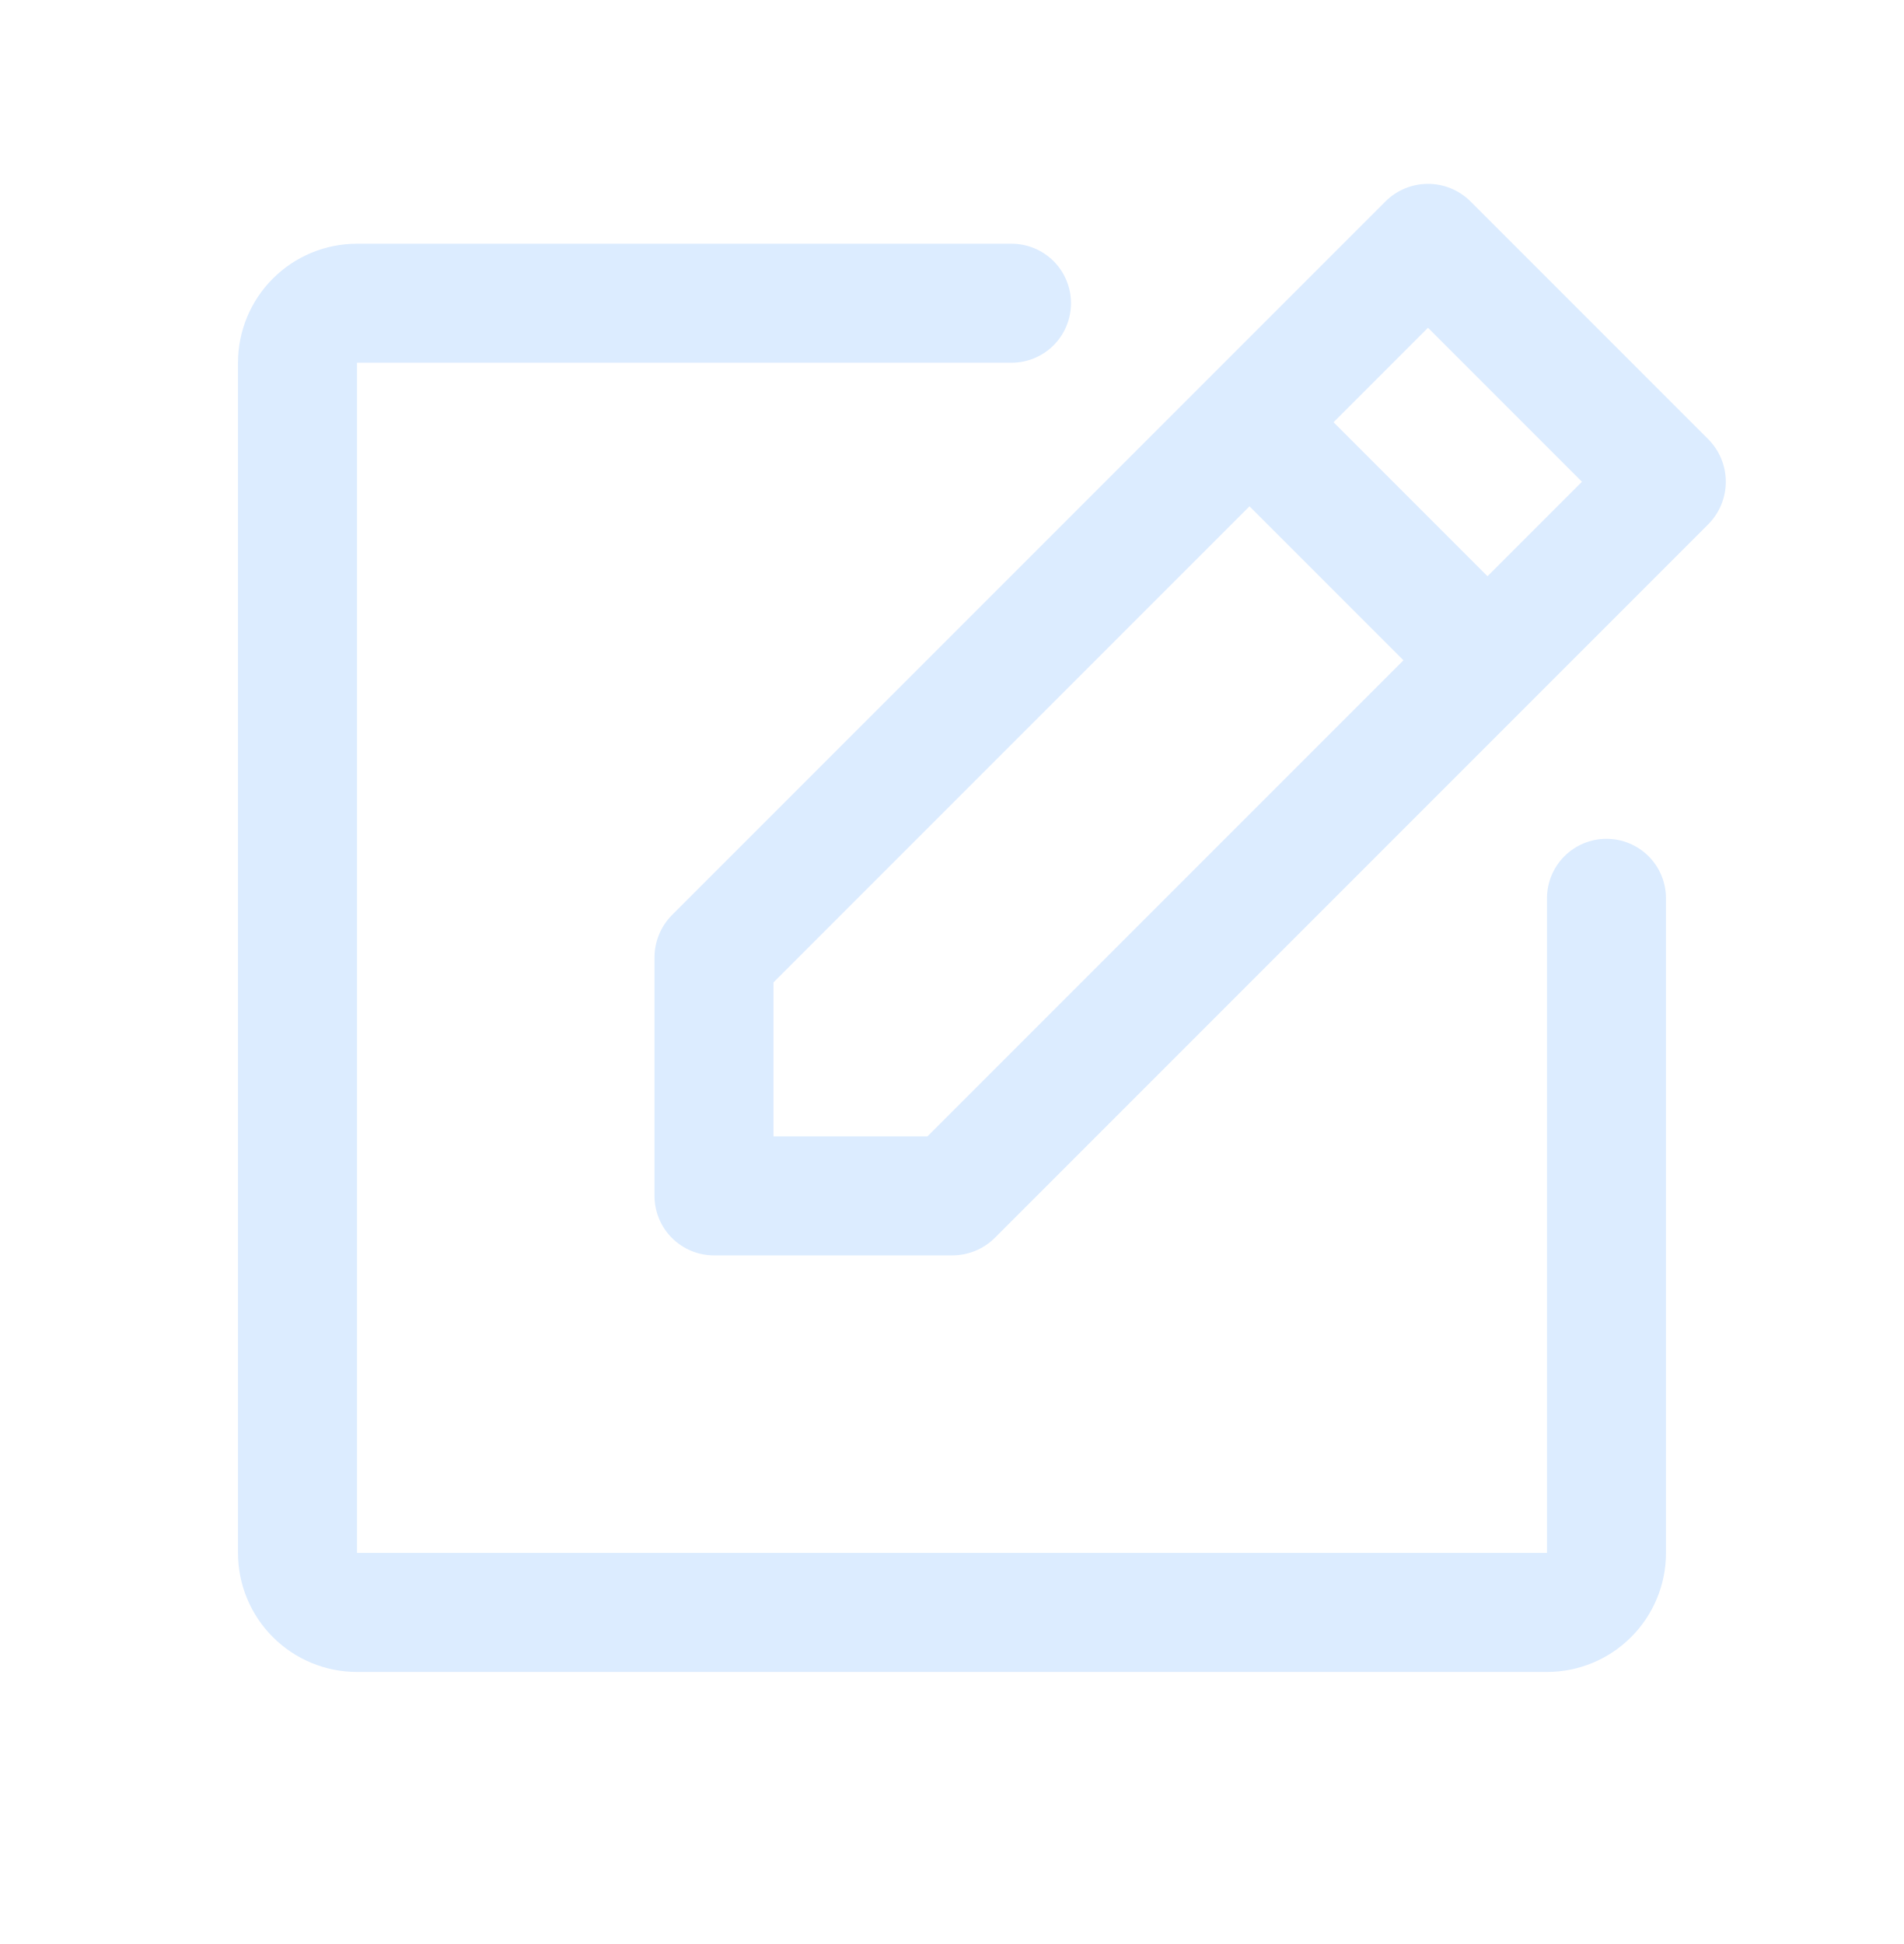
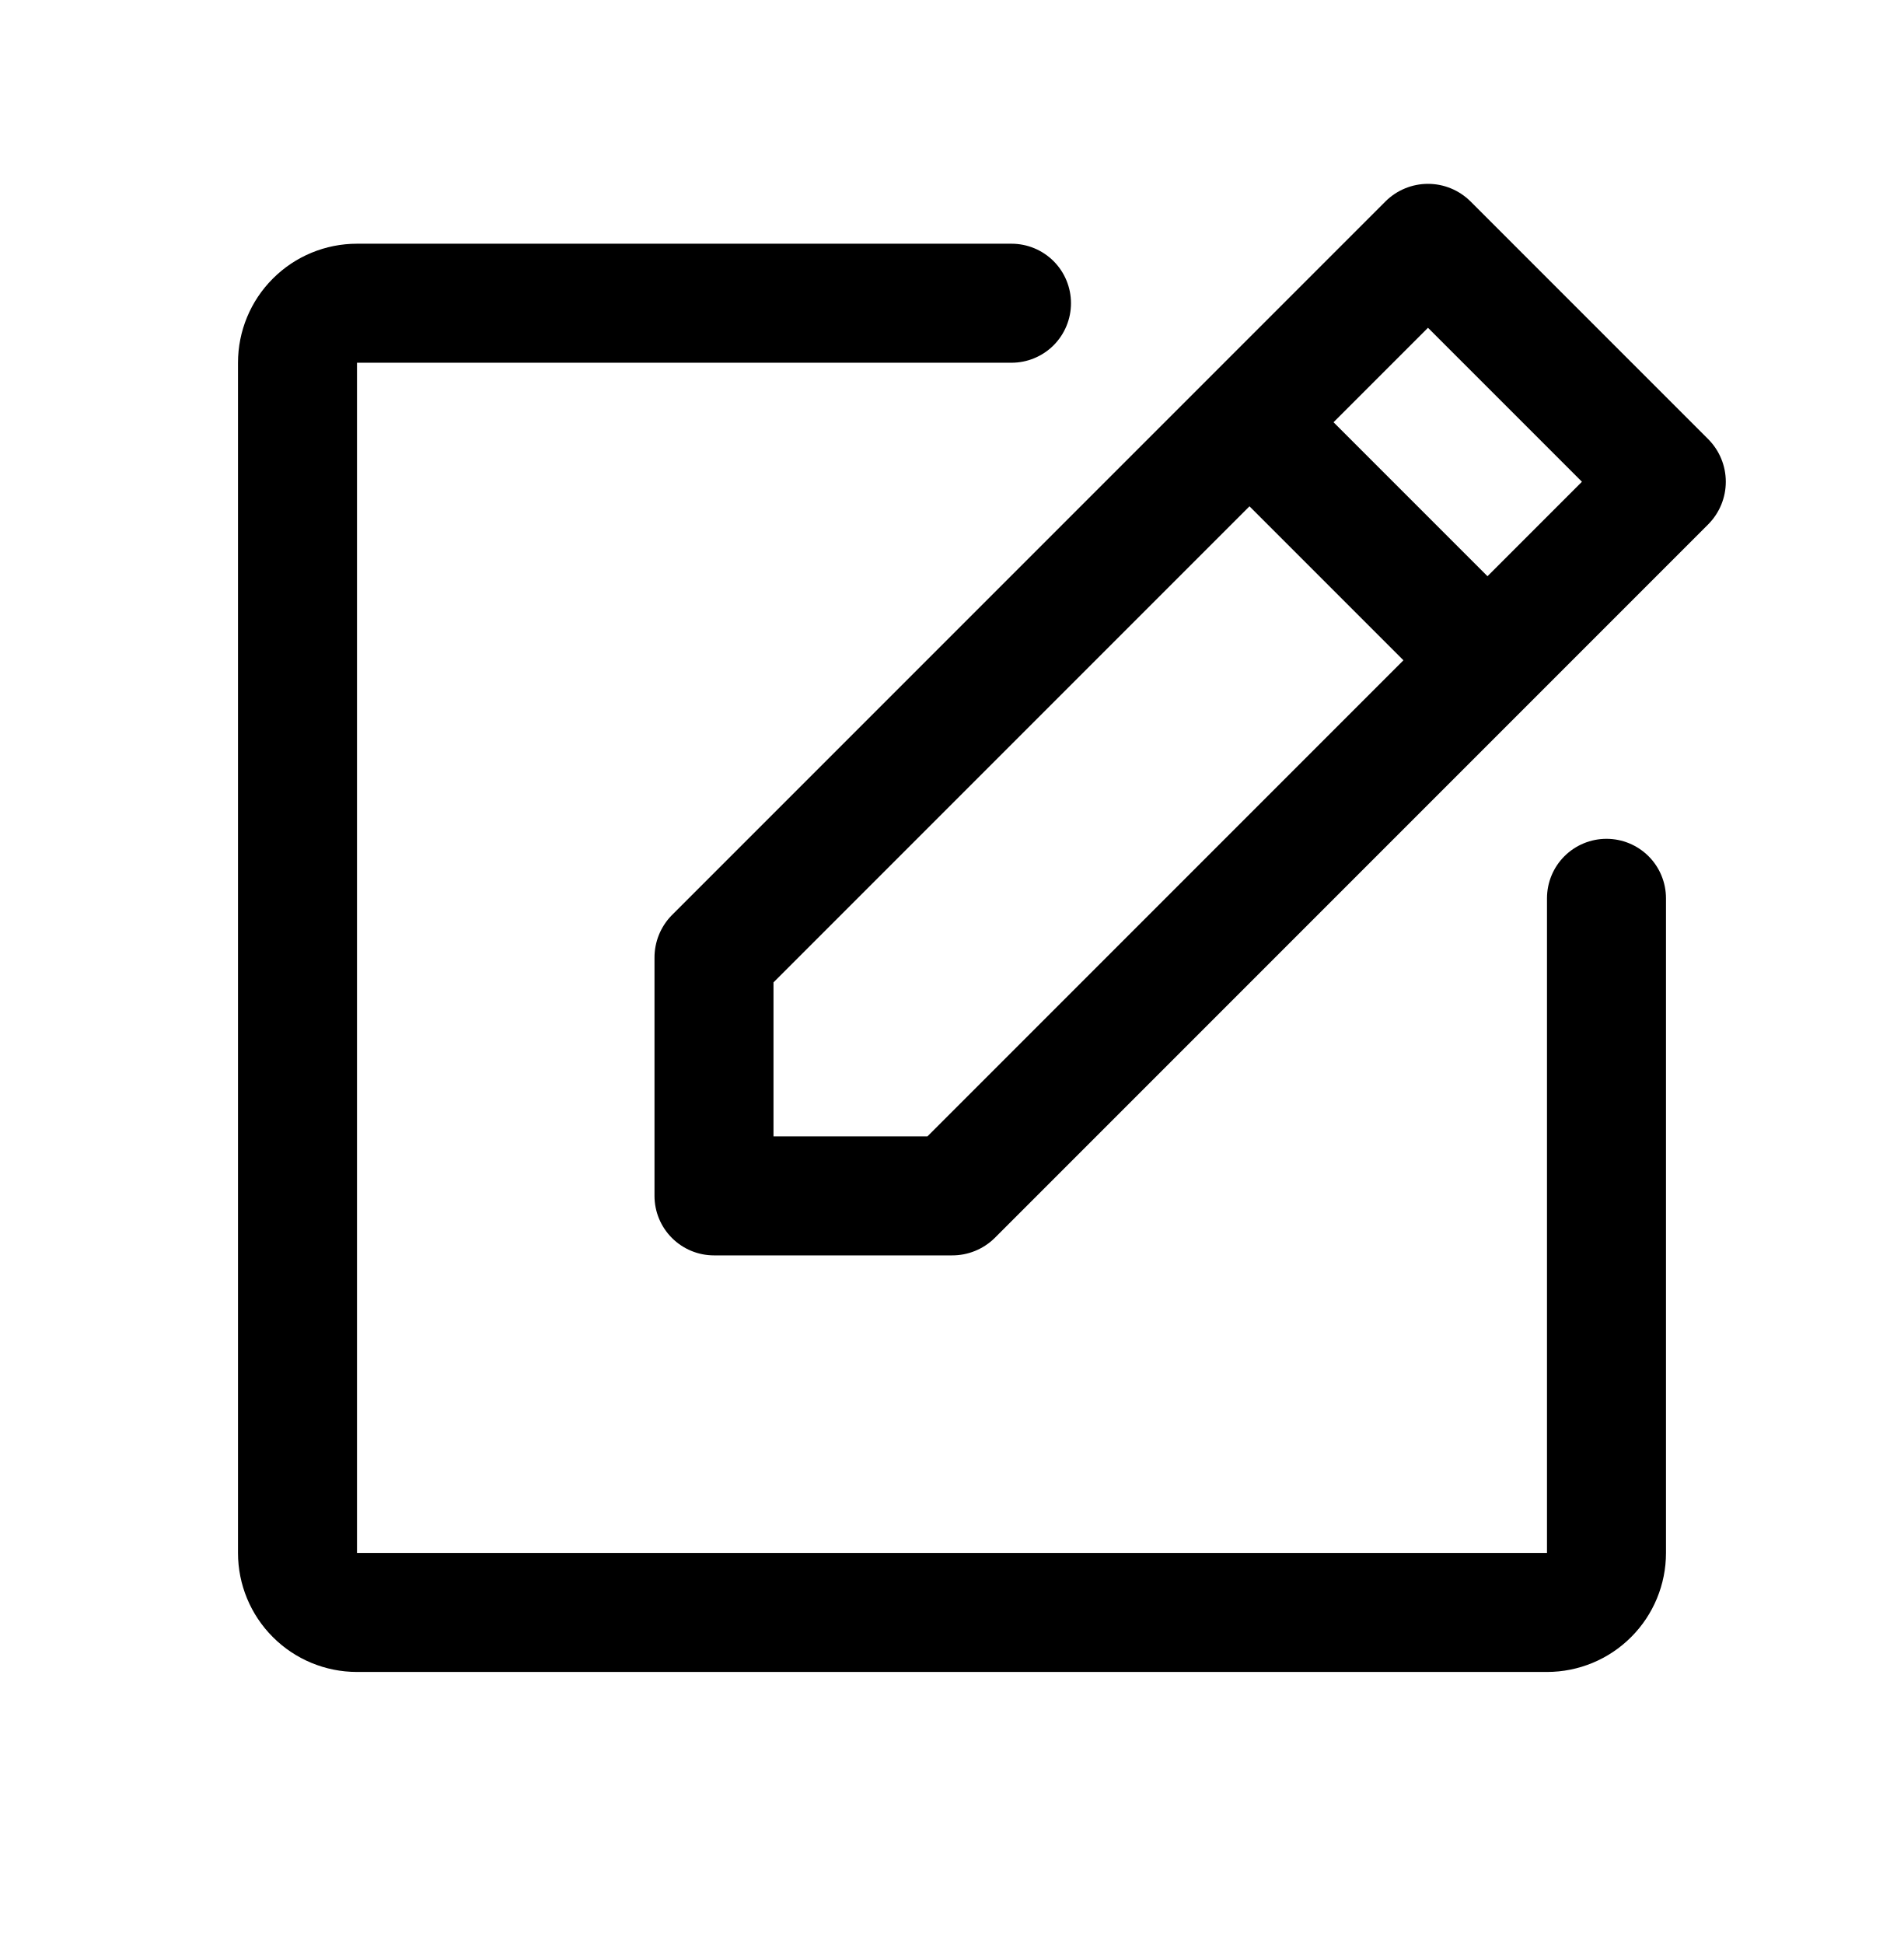
<svg xmlns="http://www.w3.org/2000/svg" width="48" height="49" viewBox="0 0 48 49" fill="none">
-   <path d="M43.069 11.074L37.069 5.074C36.784 4.792 36.4 4.634 36 4.634C35.6 4.634 35.216 4.792 34.931 5.074L16.931 23.074C16.653 23.36 16.498 23.744 16.5 24.143V30.143C16.5 30.541 16.658 30.922 16.939 31.203C17.221 31.485 17.602 31.643 18 31.643H24C24.399 31.645 24.783 31.49 25.069 31.212L43.069 13.212C43.35 12.927 43.508 12.543 43.508 12.143C43.508 11.743 43.35 11.358 43.069 11.074V11.074ZM23.381 28.643H19.5V24.762L31.5 12.762L35.381 16.643L23.381 28.643ZM37.5 14.524L33.619 10.643L36 8.262L39.881 12.143L37.5 14.524ZM42 22.643V39.143C42 39.938 41.684 40.702 41.121 41.264C40.559 41.827 39.796 42.143 39 42.143H9C8.204 42.143 7.441 41.827 6.879 41.264C6.316 40.702 6 39.938 6 39.143V9.143C6 8.347 6.316 7.584 6.879 7.022C7.441 6.459 8.204 6.143 9 6.143H25.5C25.898 6.143 26.279 6.301 26.561 6.582C26.842 6.863 27 7.245 27 7.643C27 8.041 26.842 8.422 26.561 8.704C26.279 8.985 25.898 9.143 25.5 9.143H9V39.143H39V22.643C39 22.245 39.158 21.863 39.439 21.582C39.721 21.301 40.102 21.143 40.5 21.143C40.898 21.143 41.279 21.301 41.561 21.582C41.842 21.863 42 22.245 42 22.643V22.643Z" fill="#DCECFF" />
+   <path d="M43.069 11.074L37.069 5.074C36.784 4.792 36.4 4.634 36 4.634C35.6 4.634 35.216 4.792 34.931 5.074L16.931 23.074C16.653 23.36 16.498 23.744 16.5 24.143V30.143C16.5 30.541 16.658 30.922 16.939 31.203C17.221 31.485 17.602 31.643 18 31.643H24C24.399 31.645 24.783 31.49 25.069 31.212L43.069 13.212C43.35 12.927 43.508 12.543 43.508 12.143C43.508 11.743 43.35 11.358 43.069 11.074V11.074ZM23.381 28.643H19.5V24.762L31.5 12.762L35.381 16.643L23.381 28.643ZM37.5 14.524L33.619 10.643L36 8.262L39.881 12.143L37.5 14.524ZM42 22.643V39.143C42 39.938 41.684 40.702 41.121 41.264C40.559 41.827 39.796 42.143 39 42.143H9C8.204 42.143 7.441 41.827 6.879 41.264C6.316 40.702 6 39.938 6 39.143V9.143C6 8.347 6.316 7.584 6.879 7.022C7.441 6.459 8.204 6.143 9 6.143H25.5C25.898 6.143 26.279 6.301 26.561 6.582C26.842 6.863 27 7.245 27 7.643C27 8.041 26.842 8.422 26.561 8.704C26.279 8.985 25.898 9.143 25.5 9.143H9V39.143H39V22.643C39 22.245 39.158 21.863 39.439 21.582C39.721 21.301 40.102 21.143 40.5 21.143C40.898 21.143 41.279 21.301 41.561 21.582C41.842 21.863 42 22.245 42 22.643V22.643Z" fill="currentColor" />
</svg>
